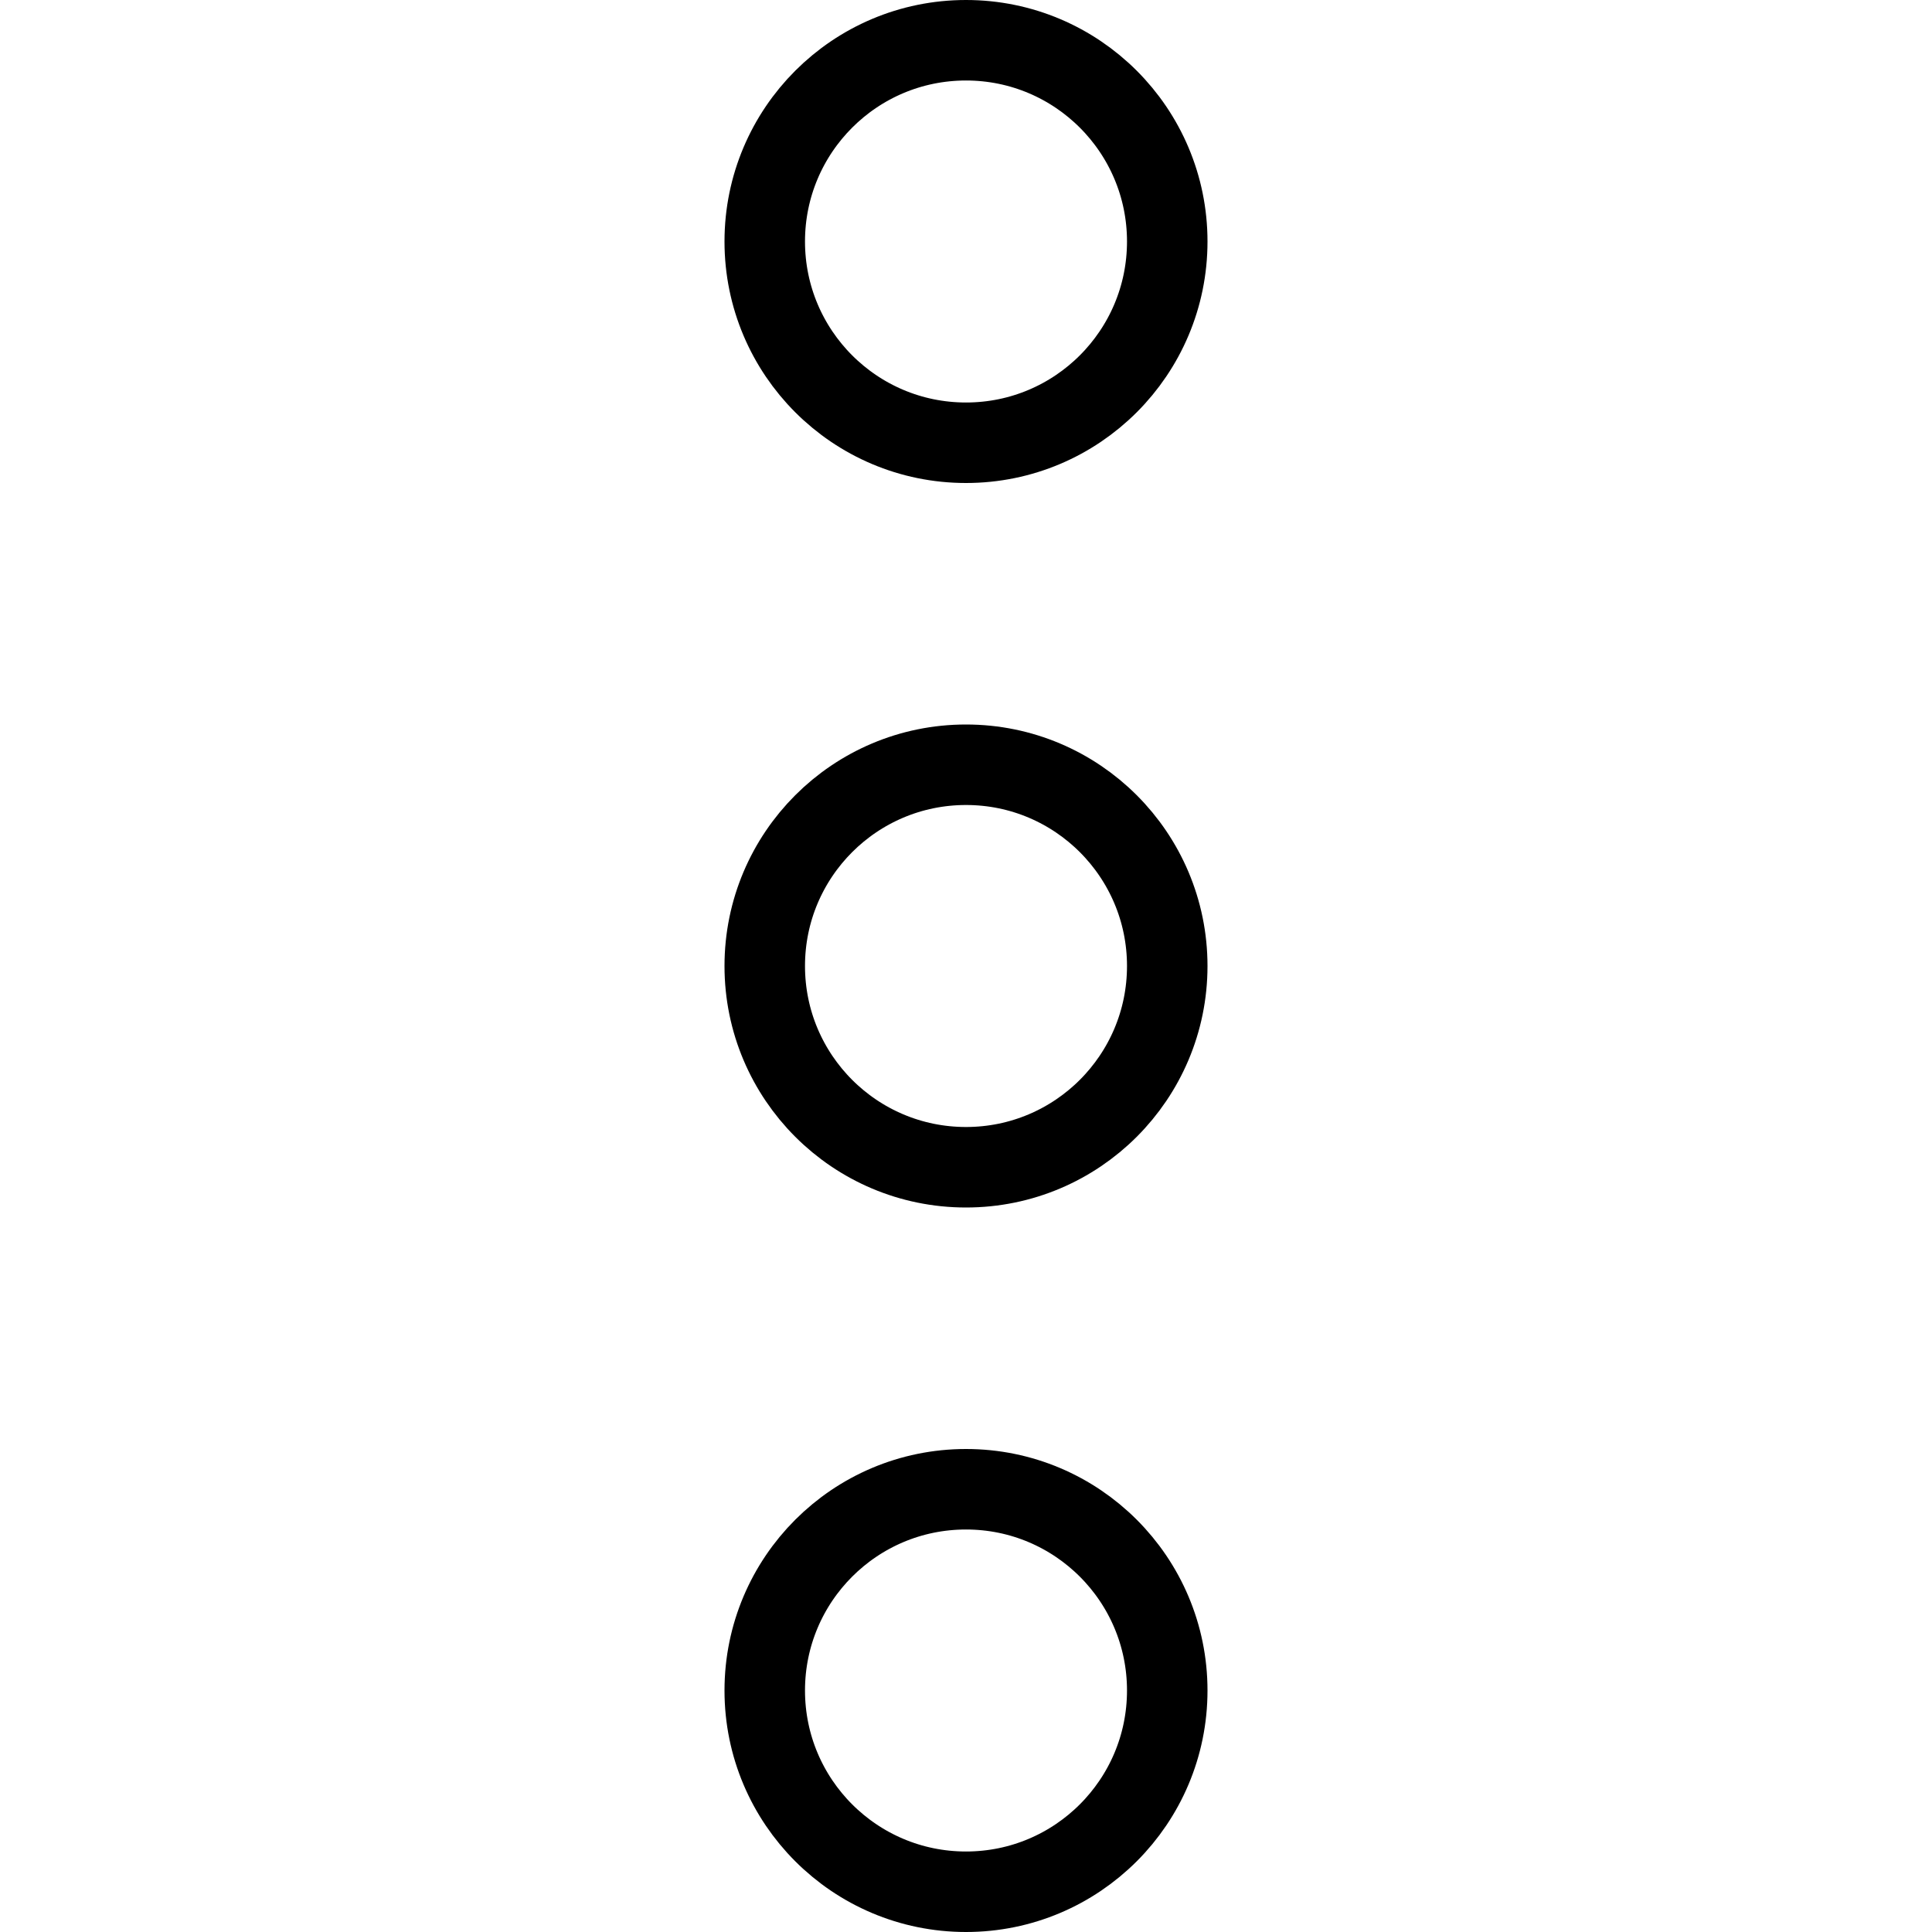
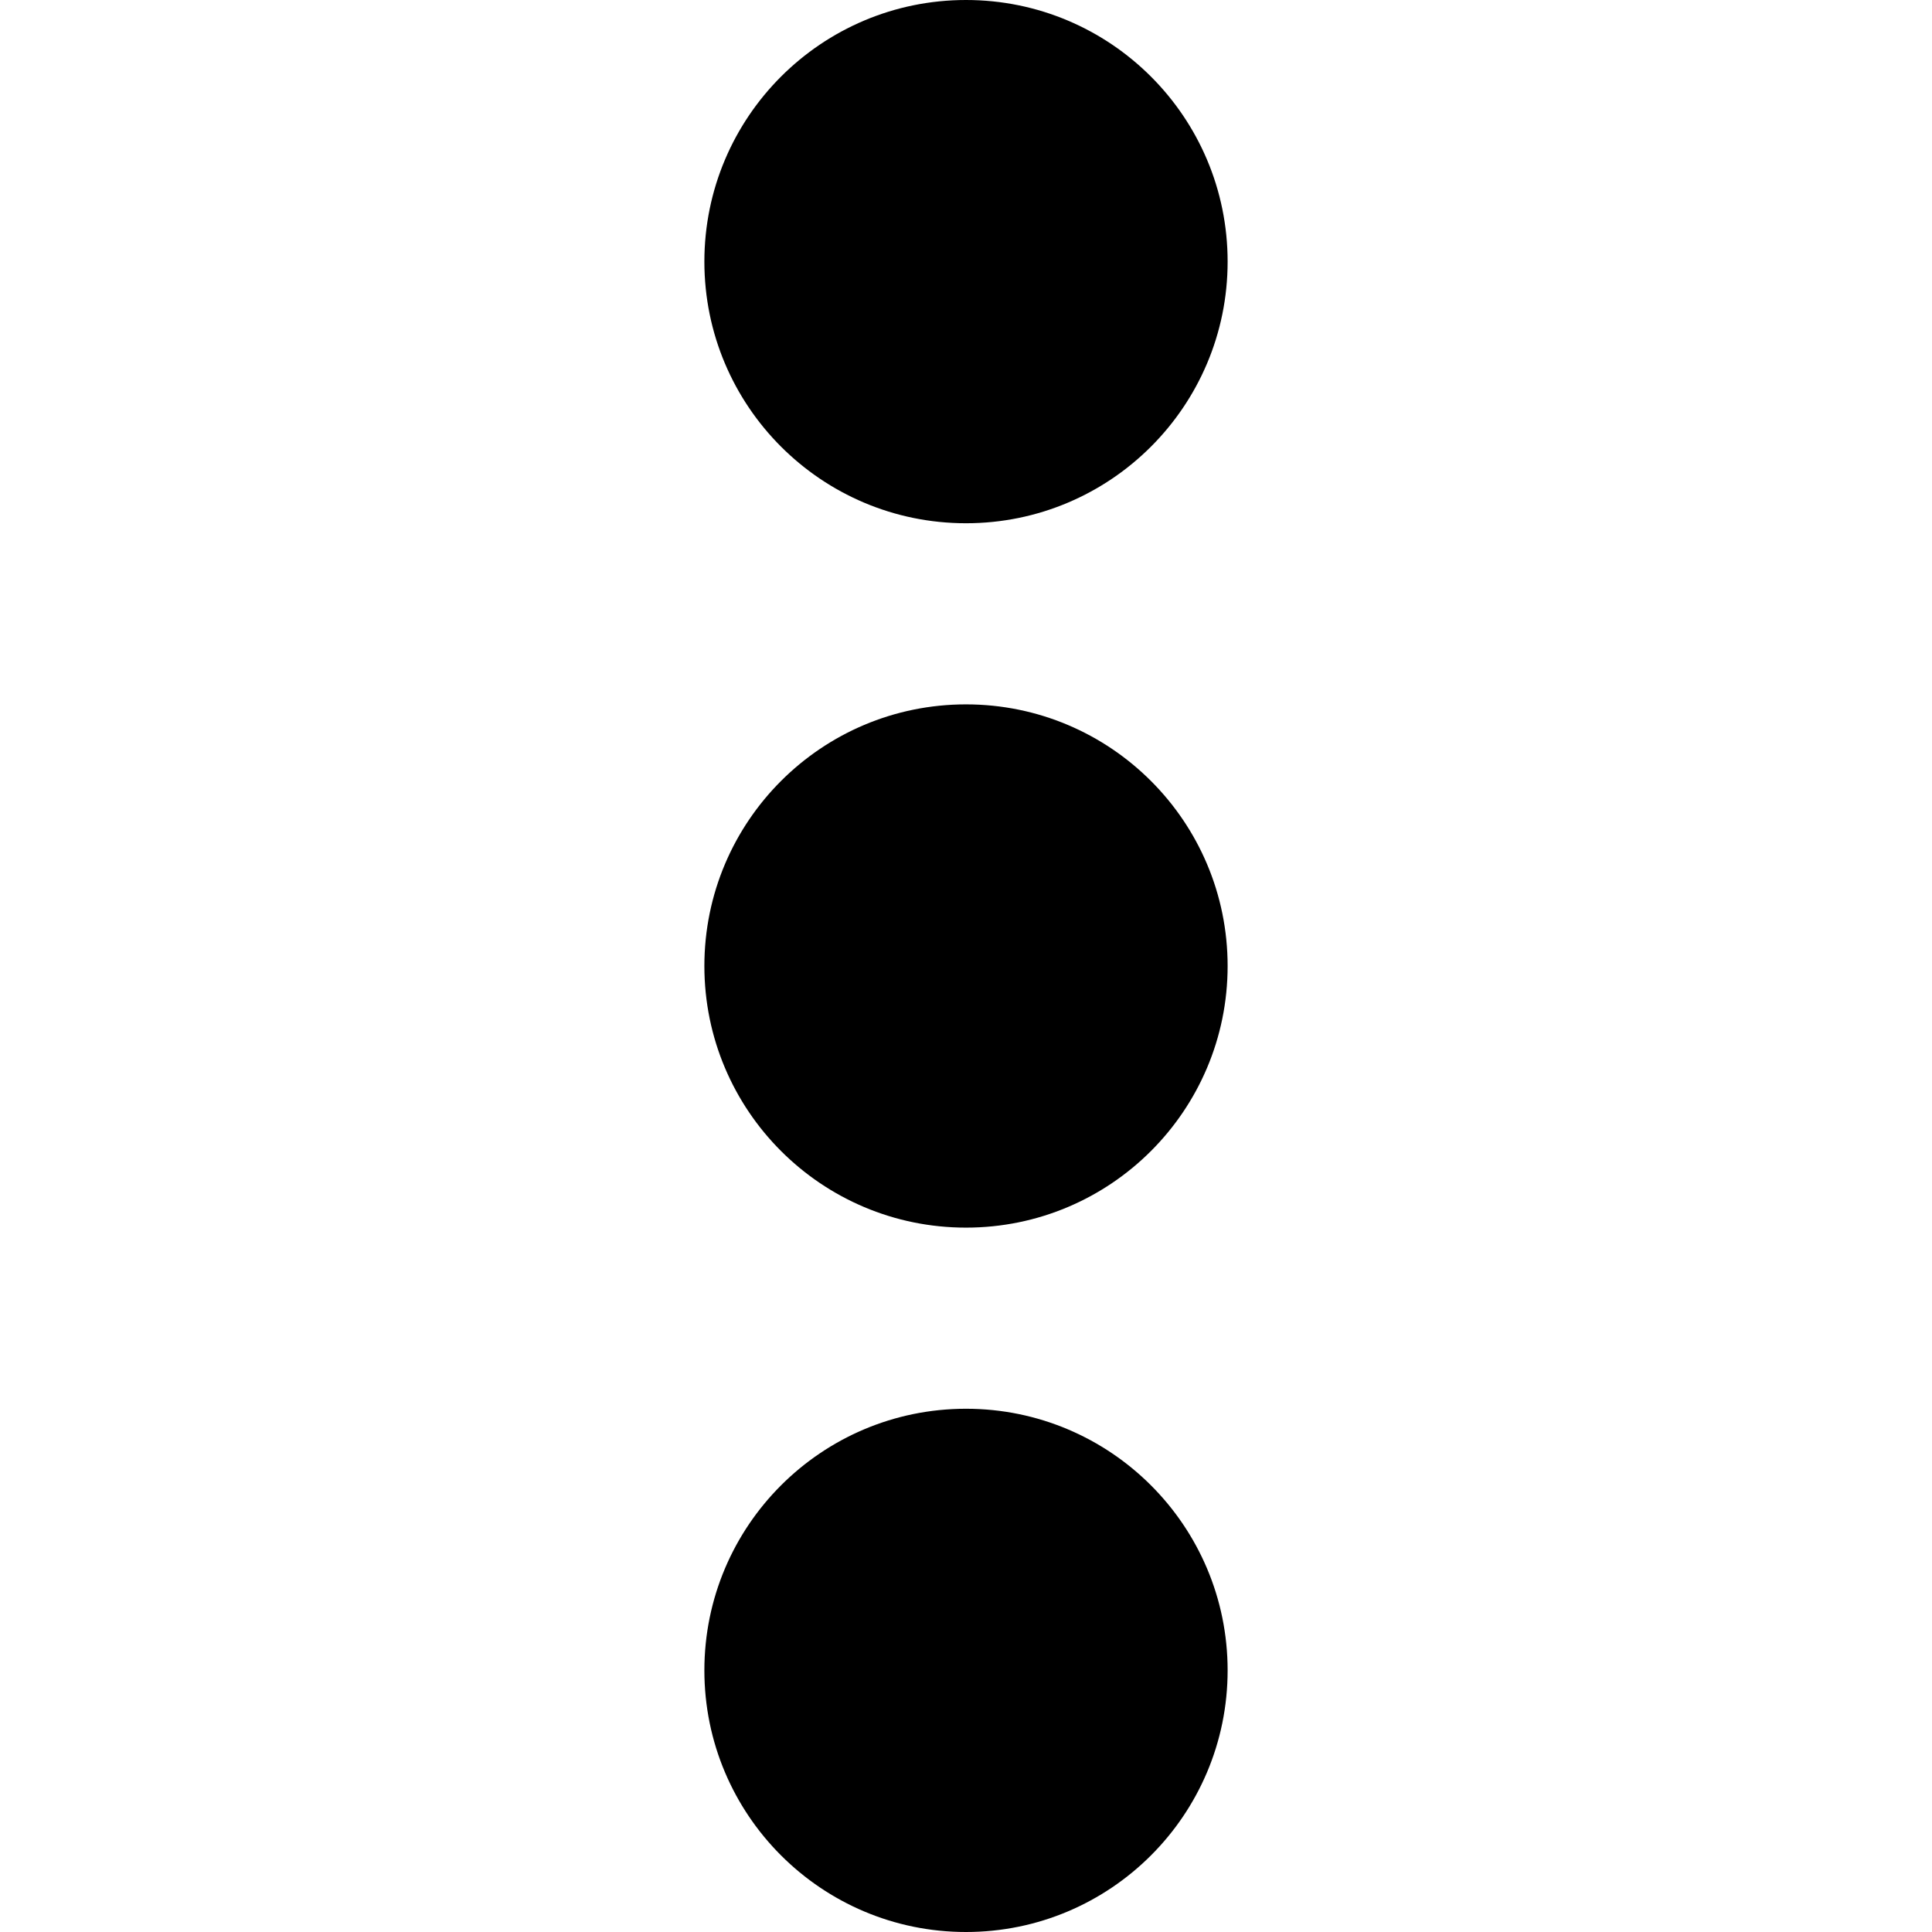
<svg xmlns="http://www.w3.org/2000/svg" viewBox="0 0 24 24" id="Navigation-Menu-Vertical--Streamline-Ultimate.svg">
-   <path d="M9.5 3a2.5 2.5 0 1 0 5 0 2.5 2.5 0 1 0 -5 0Z" fill="none" stroke="currentColor" stroke-linecap="round" stroke-linejoin="round" stroke-width="1" />
-   <path d="M9.5 12a2.5 2.5 0 1 0 5 0 2.5 2.5 0 1 0 -5 0Z" fill="none" stroke="currentColor" stroke-linecap="round" stroke-linejoin="round" stroke-width="1" />
-   <path d="M9.5 21a2.5 2.5 0 1 0 5 0 2.5 2.5 0 1 0 -5 0Z" fill="none" stroke="currentColor" stroke-linecap="round" stroke-linejoin="round" stroke-width="1" />
+   <g>
+     <path d="M8.75 3.25a3.25 3.25 0 1 0 6.5 0 3.25 3.25 0 1 0 -6.5 0" fill="currentColor" stroke-width="1" />
+     <path d="M8.75 12a3.25 3.25 0 1 0 6.5 0 3.25 3.25 0 1 0 -6.5 0" fill="currentColor" stroke-width="1" />
+     <path d="M8.75 20.75a3.25 3.25 0 1 0 6.5 0 3.25 3.25 0 1 0 -6.5 0" fill="currentColor" stroke-width="1" />
+   </g>
</svg>
